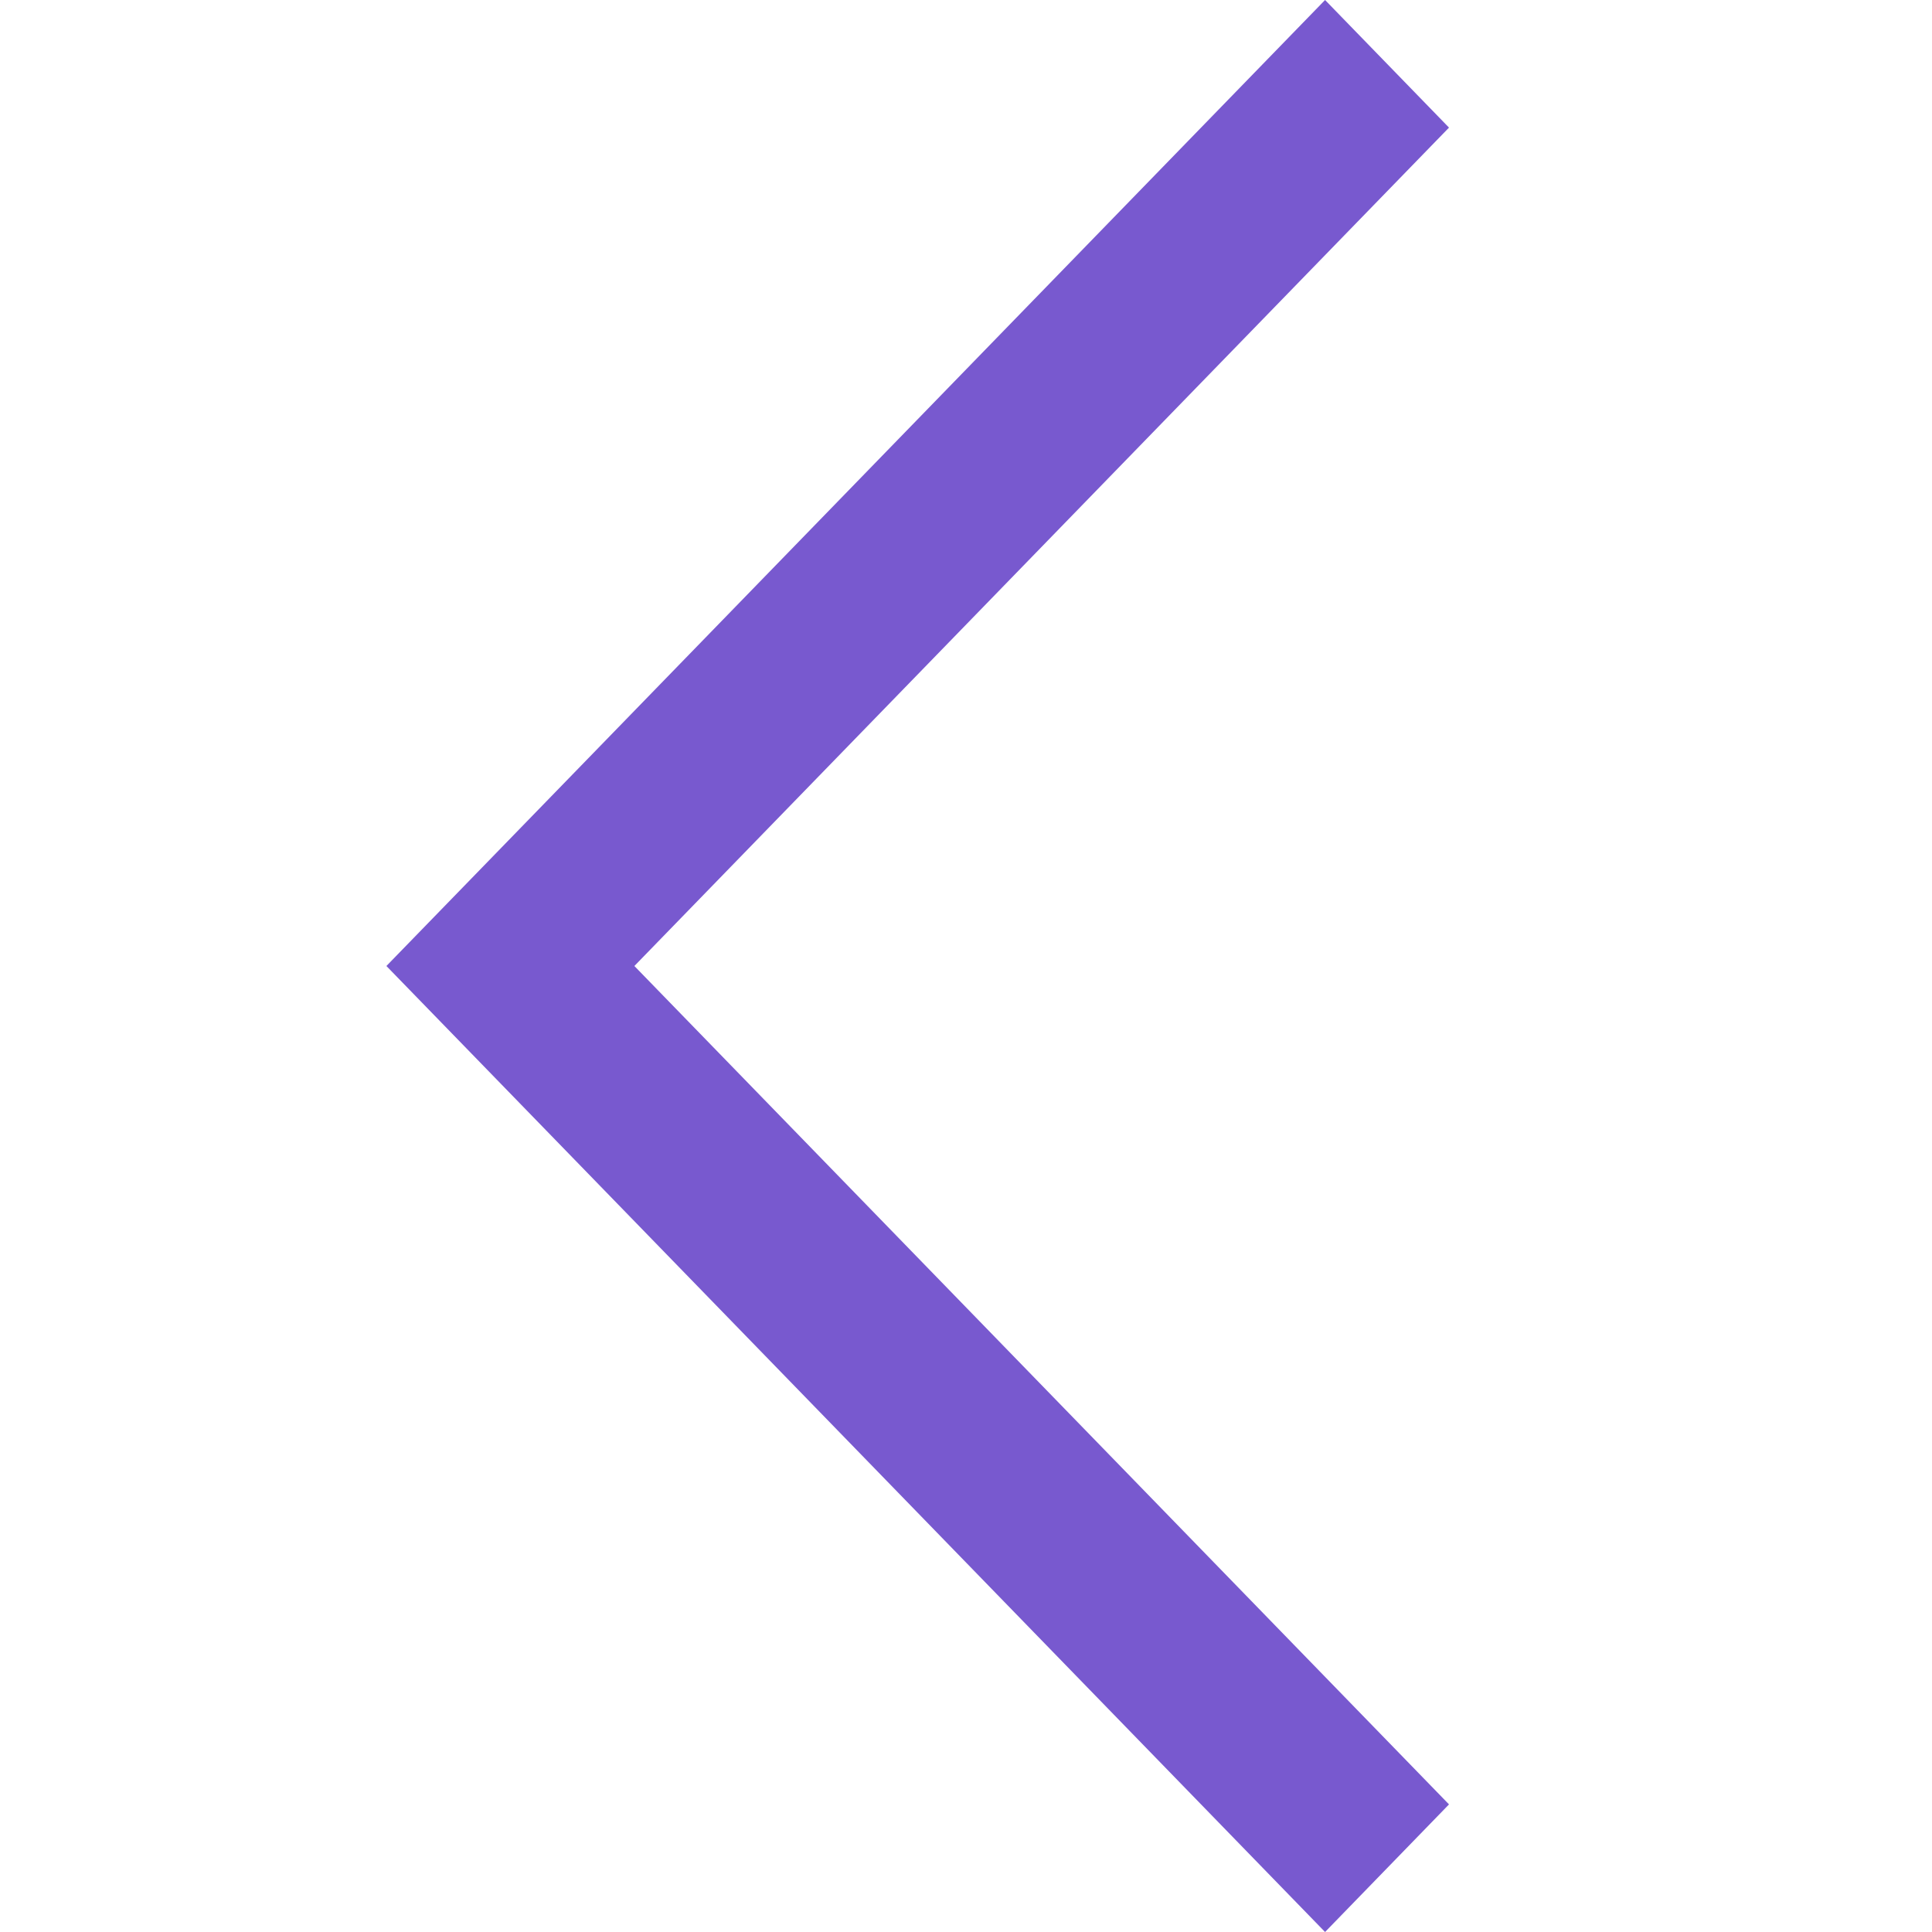
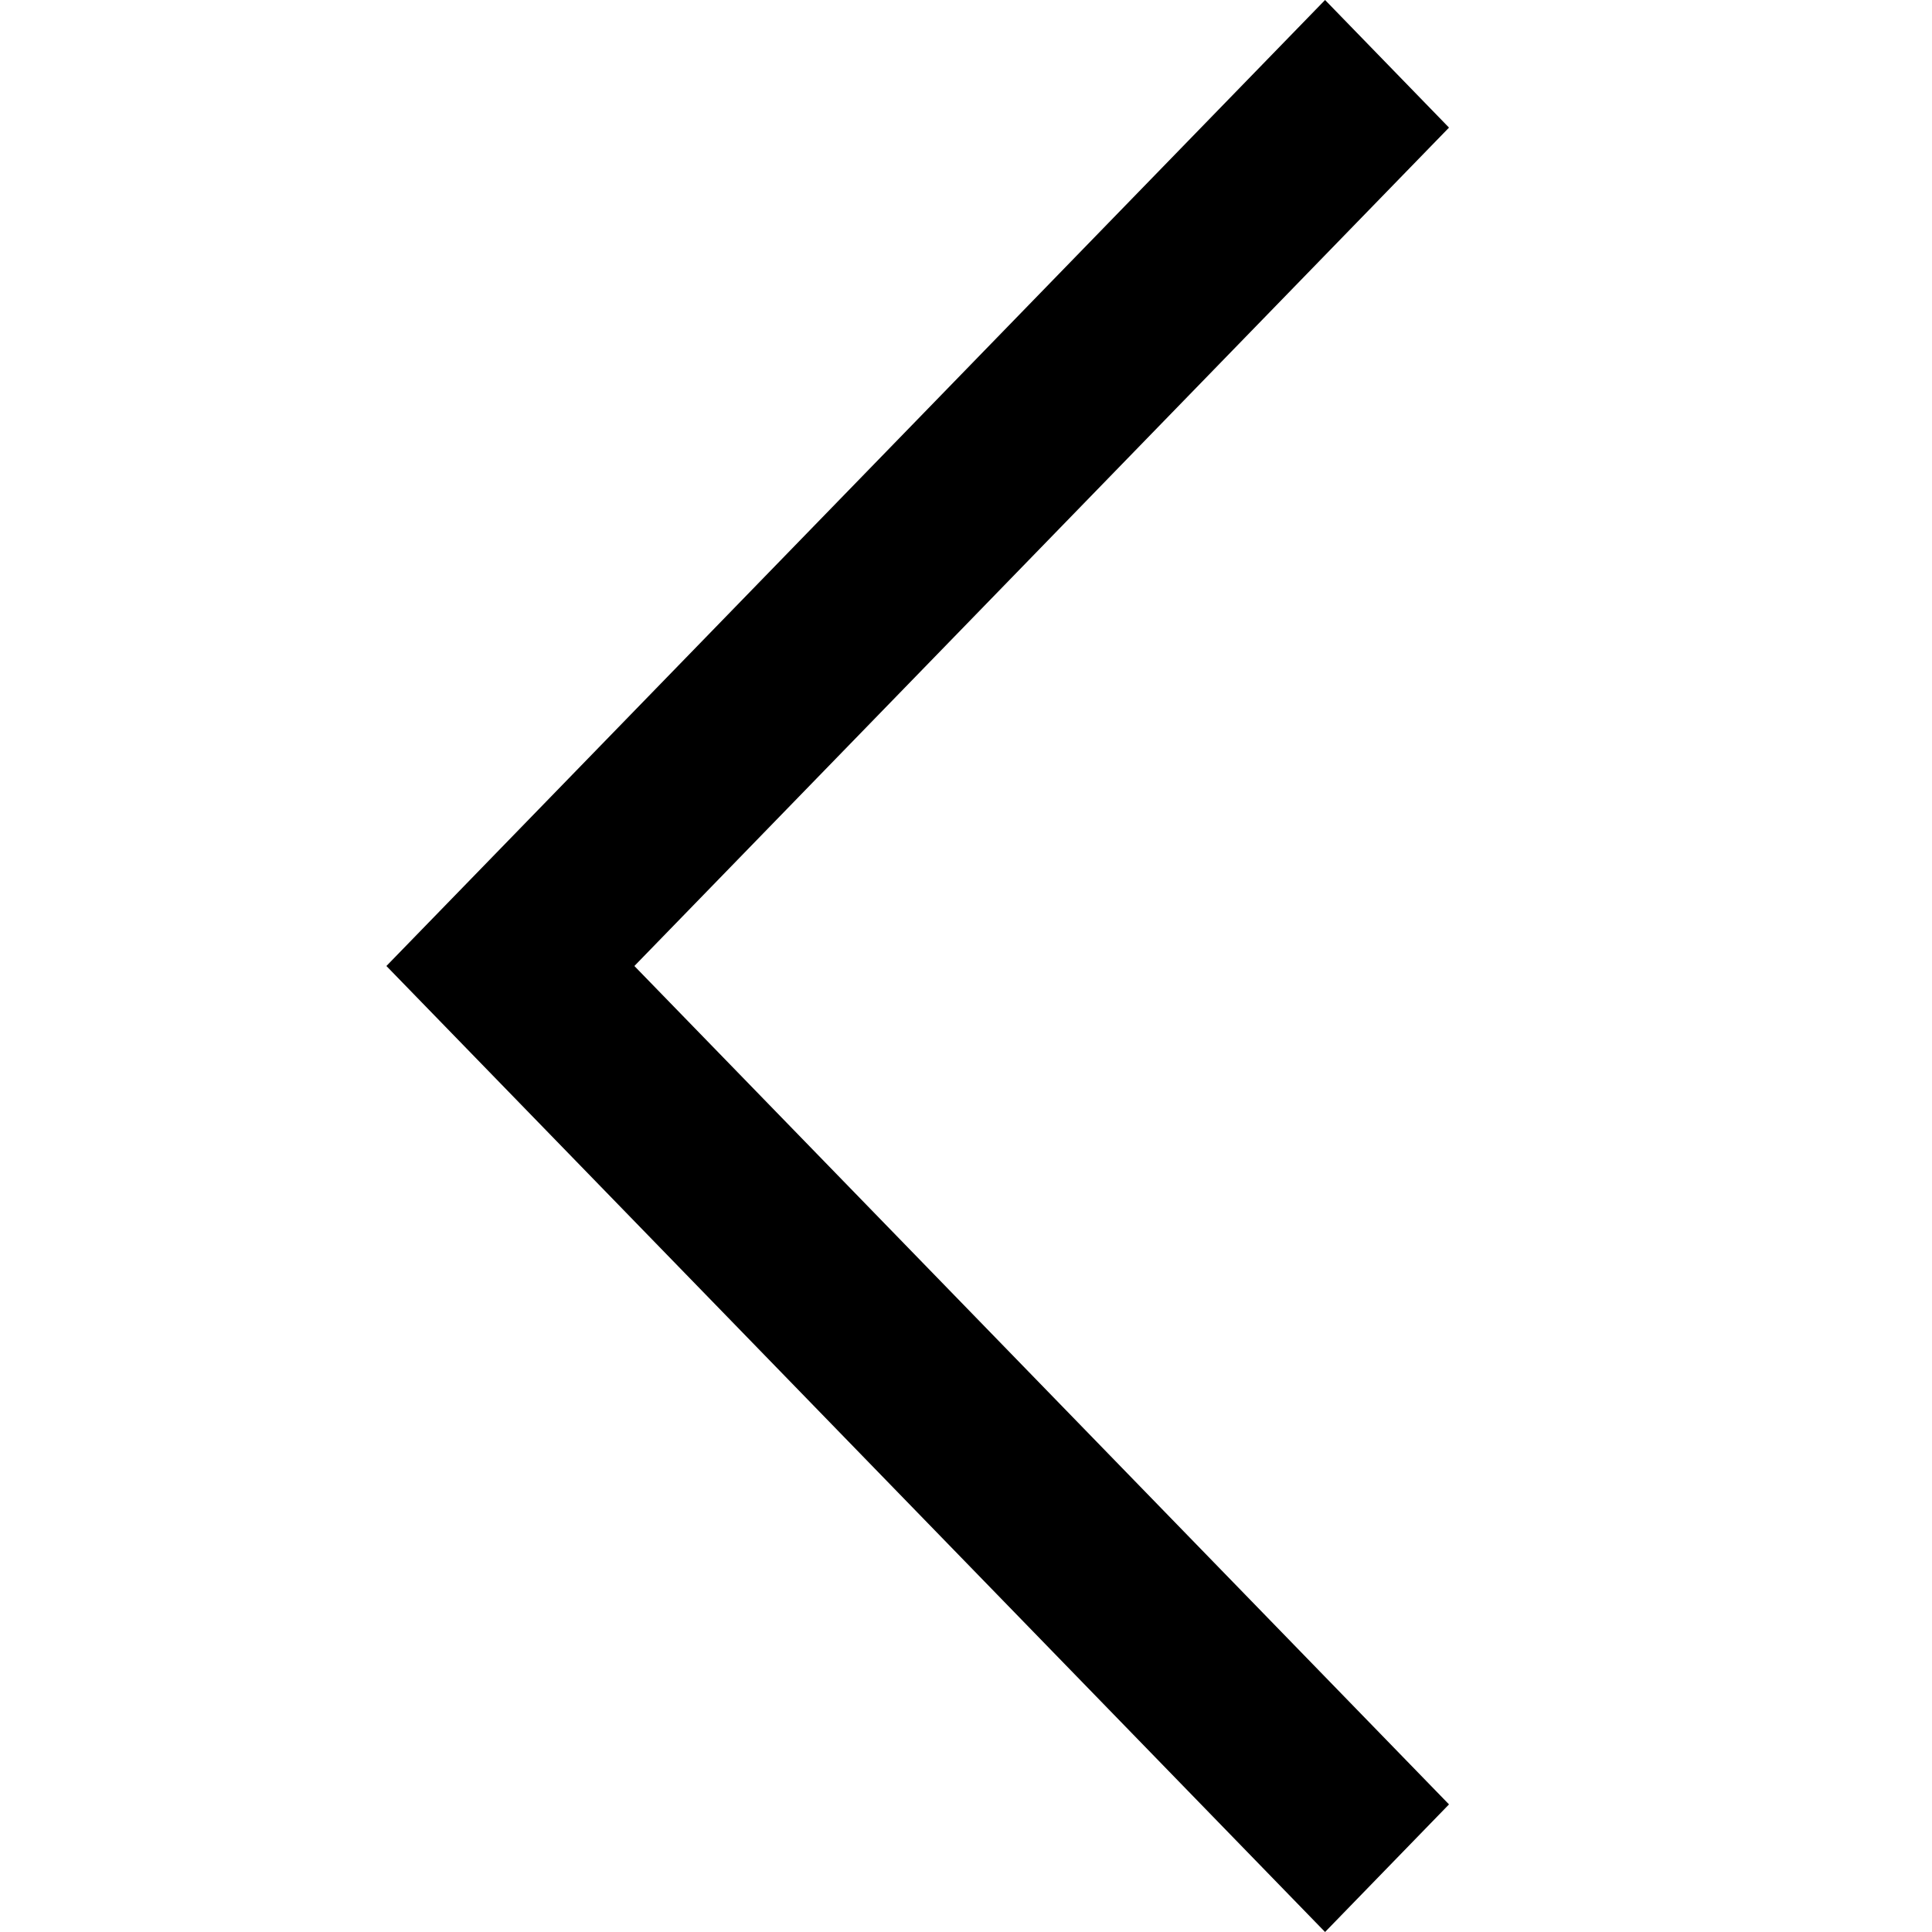
- <svg xmlns="http://www.w3.org/2000/svg" width="20" height="20" viewBox="0 0 20 20" fill="none">
-   <path fill-rule="evenodd" clip-rule="evenodd" d="M13.717 0L15 1.321L6.567 10L15 18.679L13.717 20L4 10L13.717 0Z" fill="#7859CF" />
+ <svg xmlns="http://www.w3.org/2000/svg" width="20" height="20" viewBox="0 0 20 20">
+   <path fill-rule="evenodd" clip-rule="evenodd" d="M13.717 0L15 1.321L6.567 10L15 18.679L13.717 20L4 10L13.717 0Z" />
</svg>
